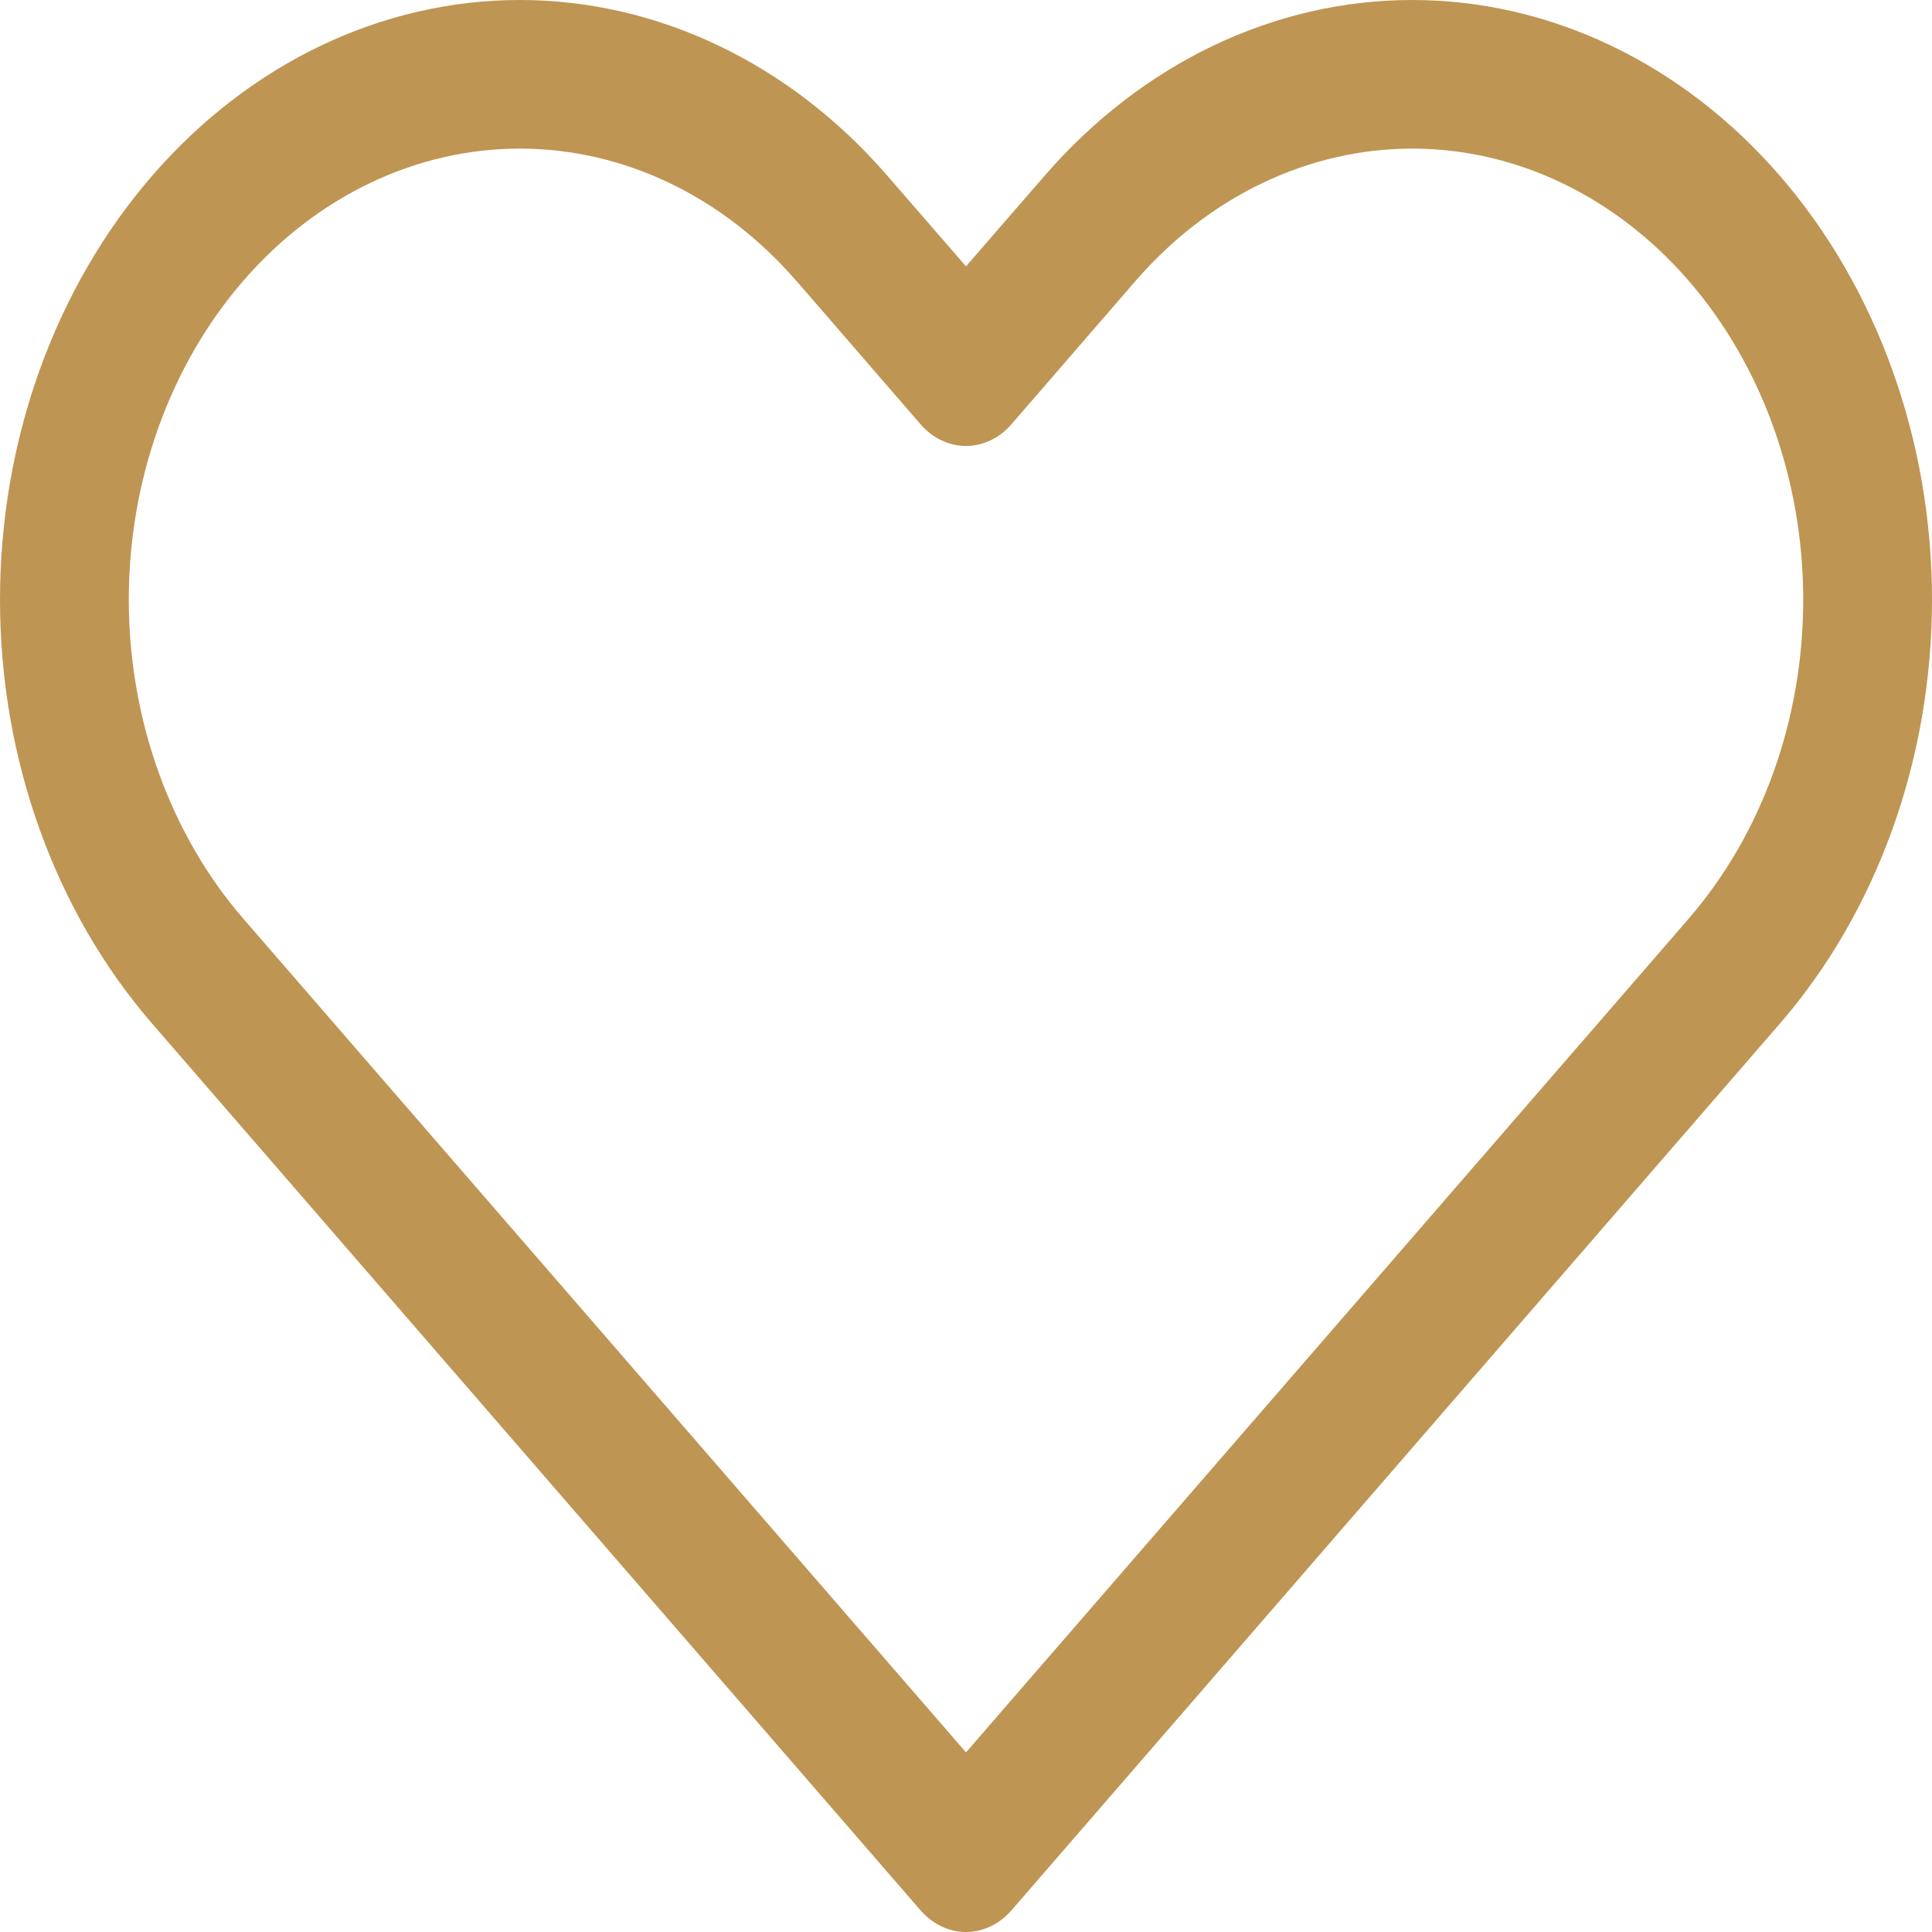
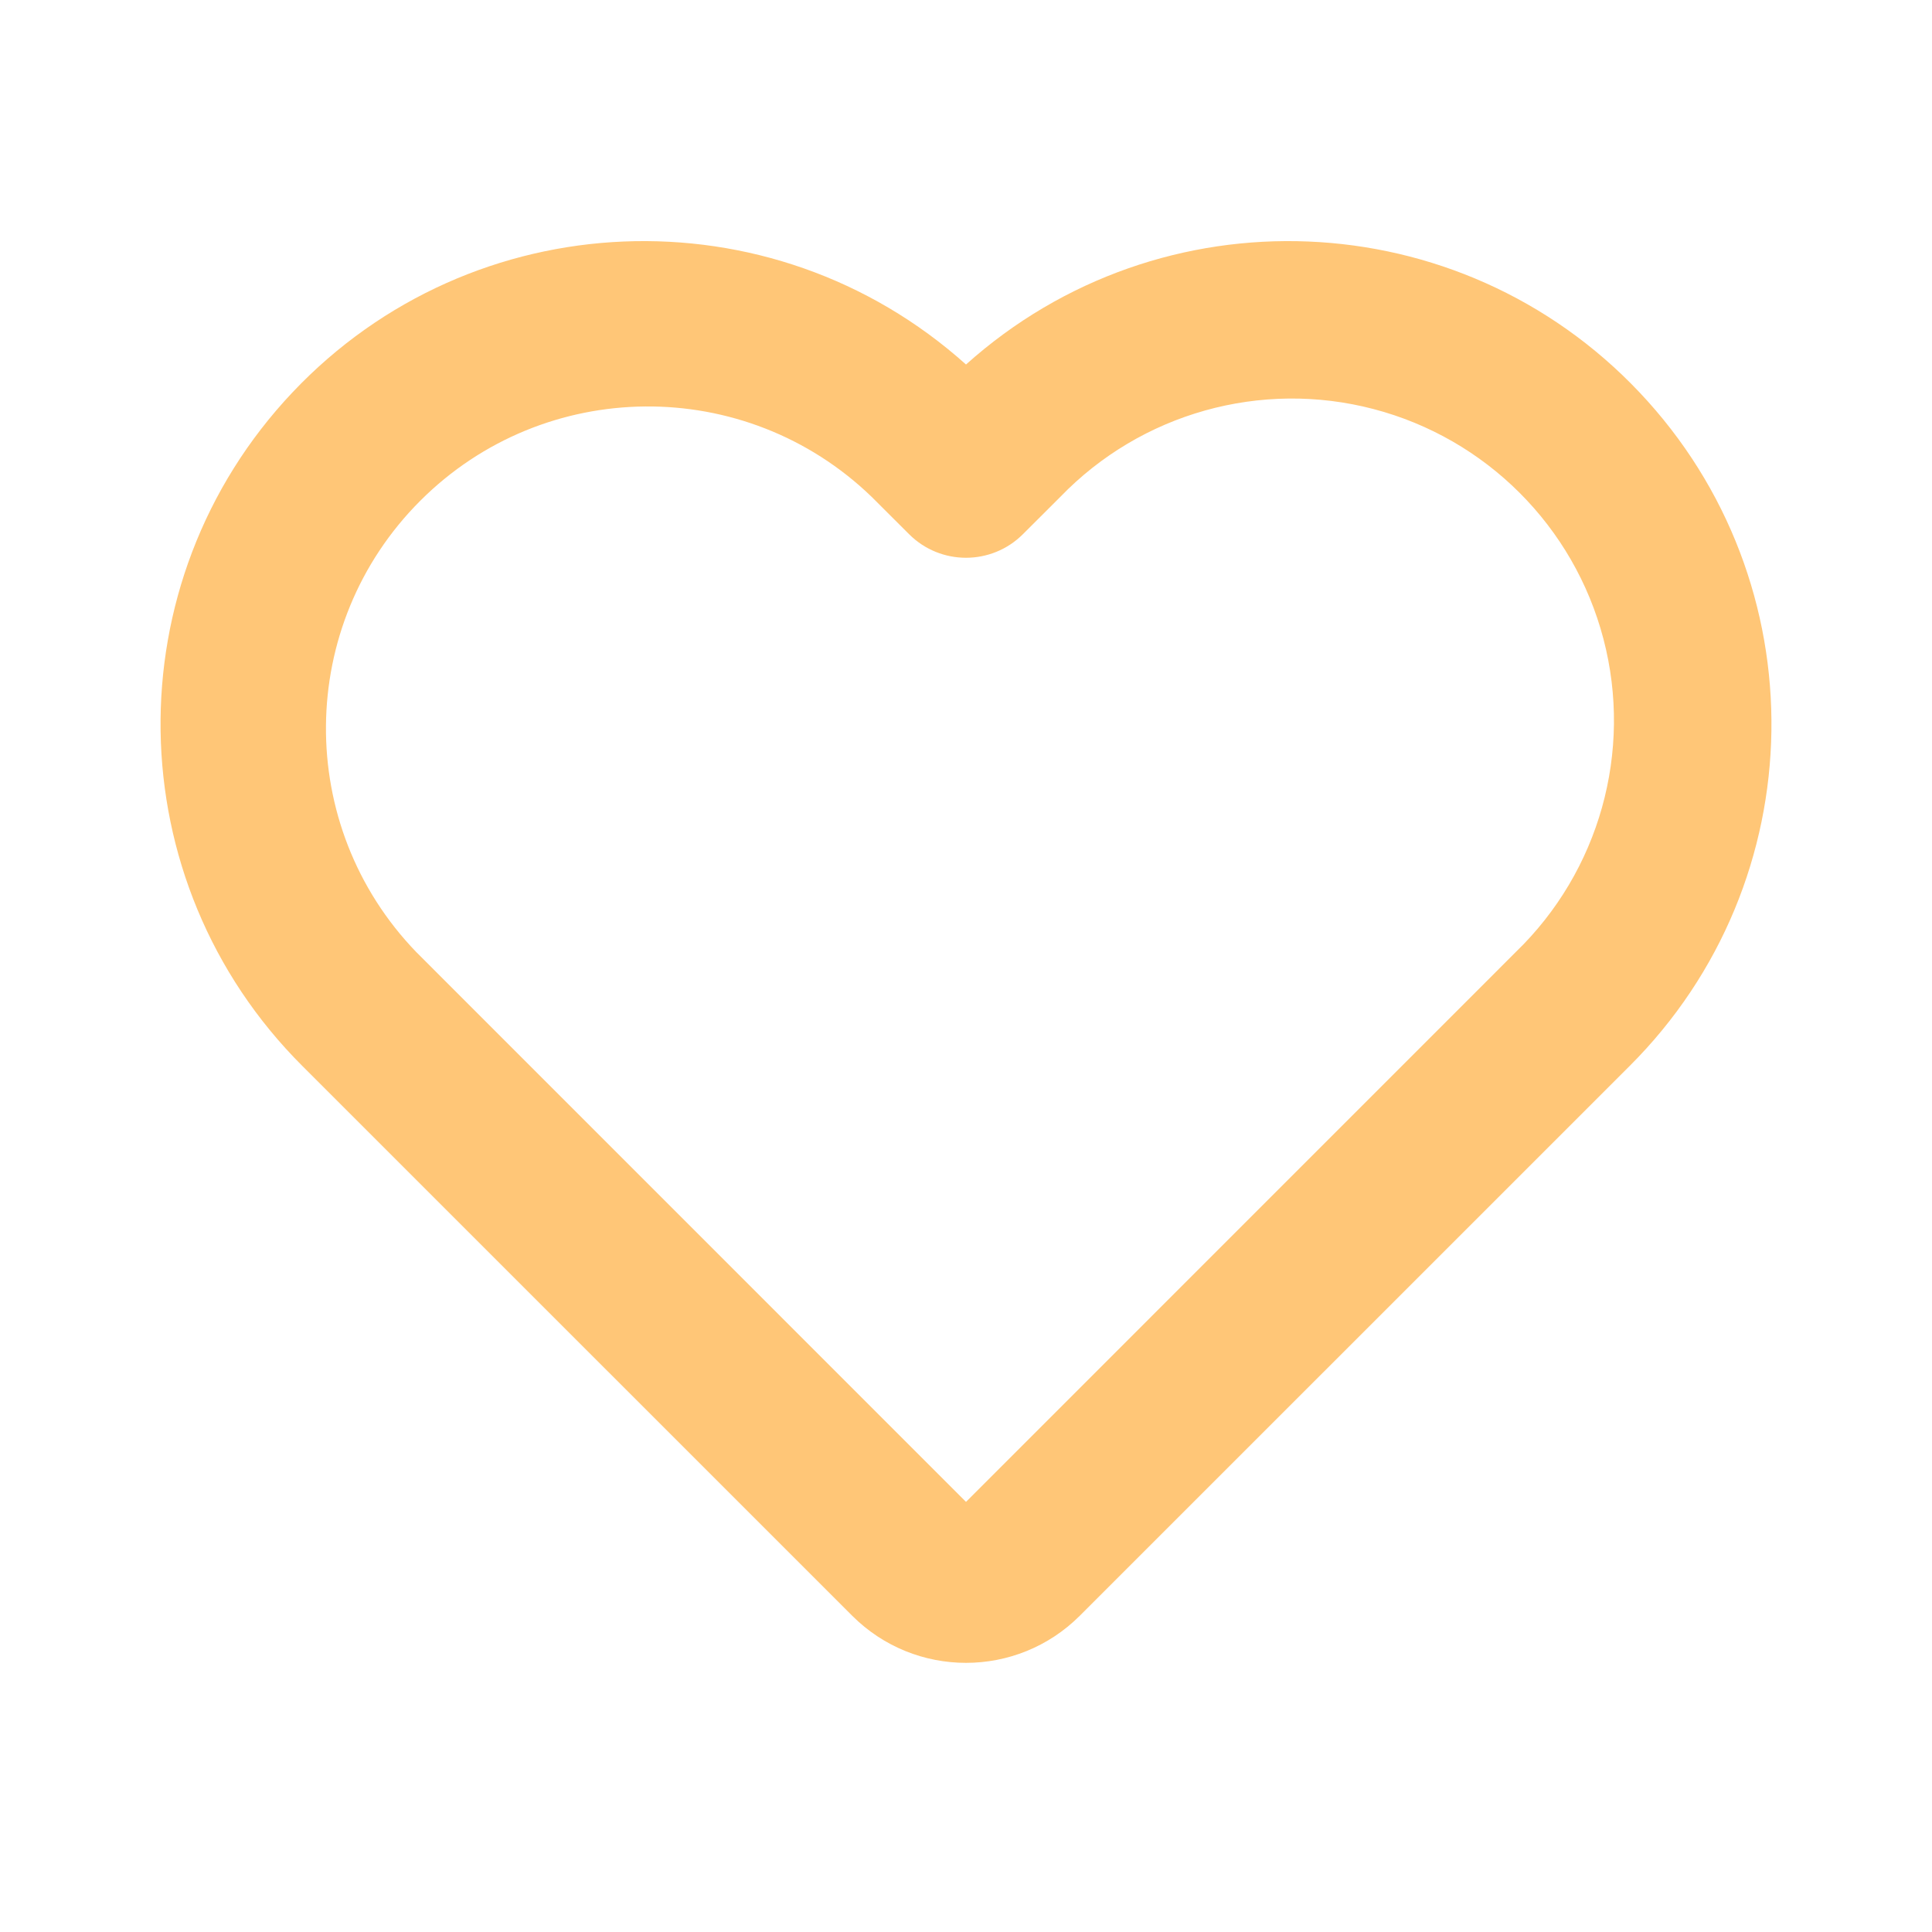
- <svg xmlns="http://www.w3.org/2000/svg" width="30" height="30" viewBox="0 0 35 35" fill="none">
-   <path d="M17.5 33.651L16.674 34.605C16.782 34.73 16.911 34.829 17.053 34.897C17.195 34.965 17.346 35 17.5 35C17.654 35 17.805 34.965 17.947 34.897C18.089 34.829 18.218 34.73 18.326 34.605L17.5 33.651ZM17.5 6.73L16.674 7.683C16.782 7.809 16.911 7.908 17.053 7.976C17.195 8.044 17.346 8.079 17.5 8.079C17.654 8.079 17.805 8.044 17.947 7.976C18.089 7.908 18.218 7.809 18.326 7.683L17.5 6.73ZM18.326 32.699L4.408 16.643L2.758 18.546L16.674 34.605L18.326 32.699ZM30.592 16.643L16.674 32.699L18.326 34.605L32.242 18.546L30.592 16.643ZM14.425 5.085L16.674 7.683L18.326 5.777L16.074 3.182L14.425 5.085ZM18.326 7.683L20.575 5.085L18.926 3.182L16.674 5.777L18.326 7.683ZM25.583 0C23.086 0 20.692 1.144 18.926 3.182L20.575 5.085C21.904 3.554 23.705 2.693 25.583 2.692V0ZM32.667 10.865C32.667 13.033 31.92 15.111 30.59 16.643L32.242 18.546C34.008 16.509 34.999 13.746 35 10.865H32.667ZM35 10.865C35 7.984 34.008 5.22 32.242 3.182C30.476 1.145 28.08 0 25.583 0V2.692C27.462 2.692 29.263 3.553 30.592 5.086C31.92 6.619 32.667 8.698 32.667 10.865H35ZM9.417 2.692C11.296 2.692 13.097 3.554 14.425 5.088L16.074 3.182C14.309 1.145 11.914 0.001 9.417 0V2.692ZM2.333 10.865C2.333 8.698 3.08 6.619 4.408 5.086C5.737 3.553 7.539 2.692 9.417 2.692V0C6.92 0 4.524 1.145 2.758 3.182C0.992 5.22 0 7.984 0 10.865H2.333ZM4.408 16.643C3.75 15.884 3.23 14.984 2.874 13.992C2.517 13.001 2.334 11.939 2.333 10.865H0C0 13.746 0.992 16.508 2.758 18.546L4.408 16.643Z" fill="#BF9553" />
+ <svg xmlns="http://www.w3.org/2000/svg" width="3em" height="3em" viewBox="0 0 24 24" fill="none">
+   <path d="M12 4.528a6 6 0 0 0-8.243 8.715l6.829 6.828a2 2 0 0 0 2.828 0l6.829-6.828A6 6 0 0 0 12 4.528zm-1.172 1.644l.465.464a1 1 0 0 0 1.414 0l.465-.464a4 4 0 1 1 5.656 5.656L12 18.657l-6.828-6.829a4 4 0 0 1 5.656-5.656z" fill="#ffc677" />
</svg>
